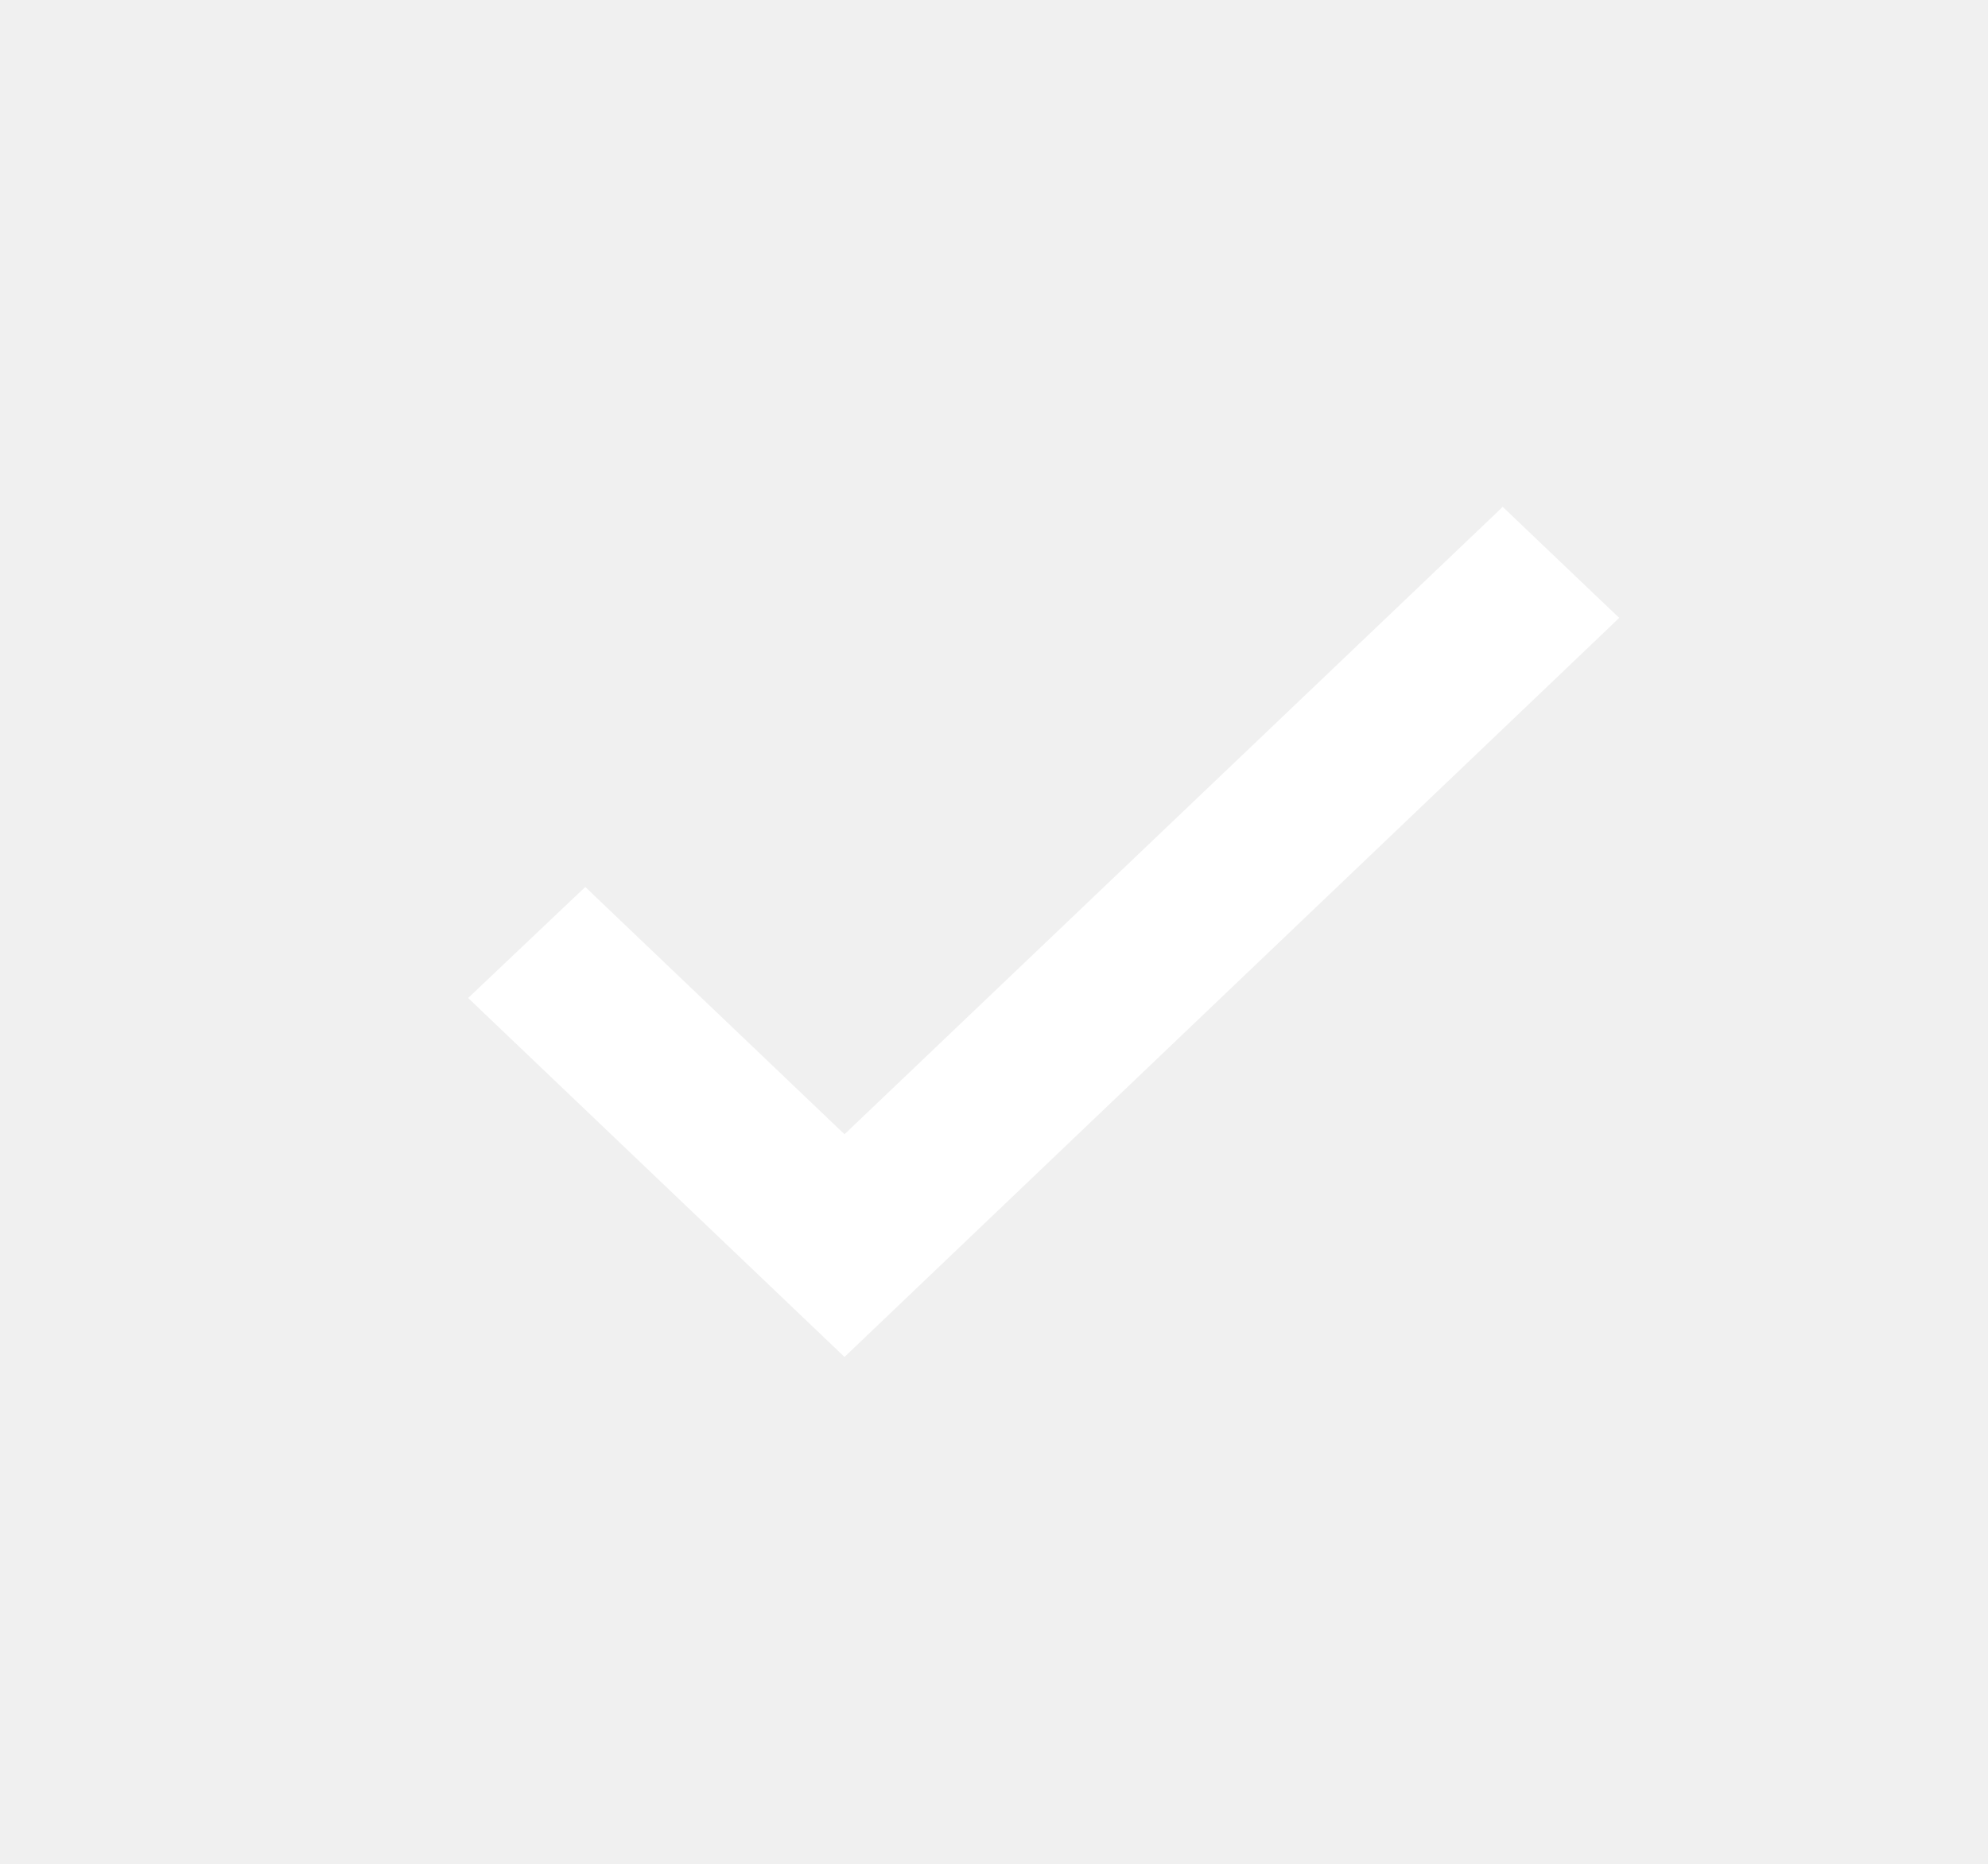
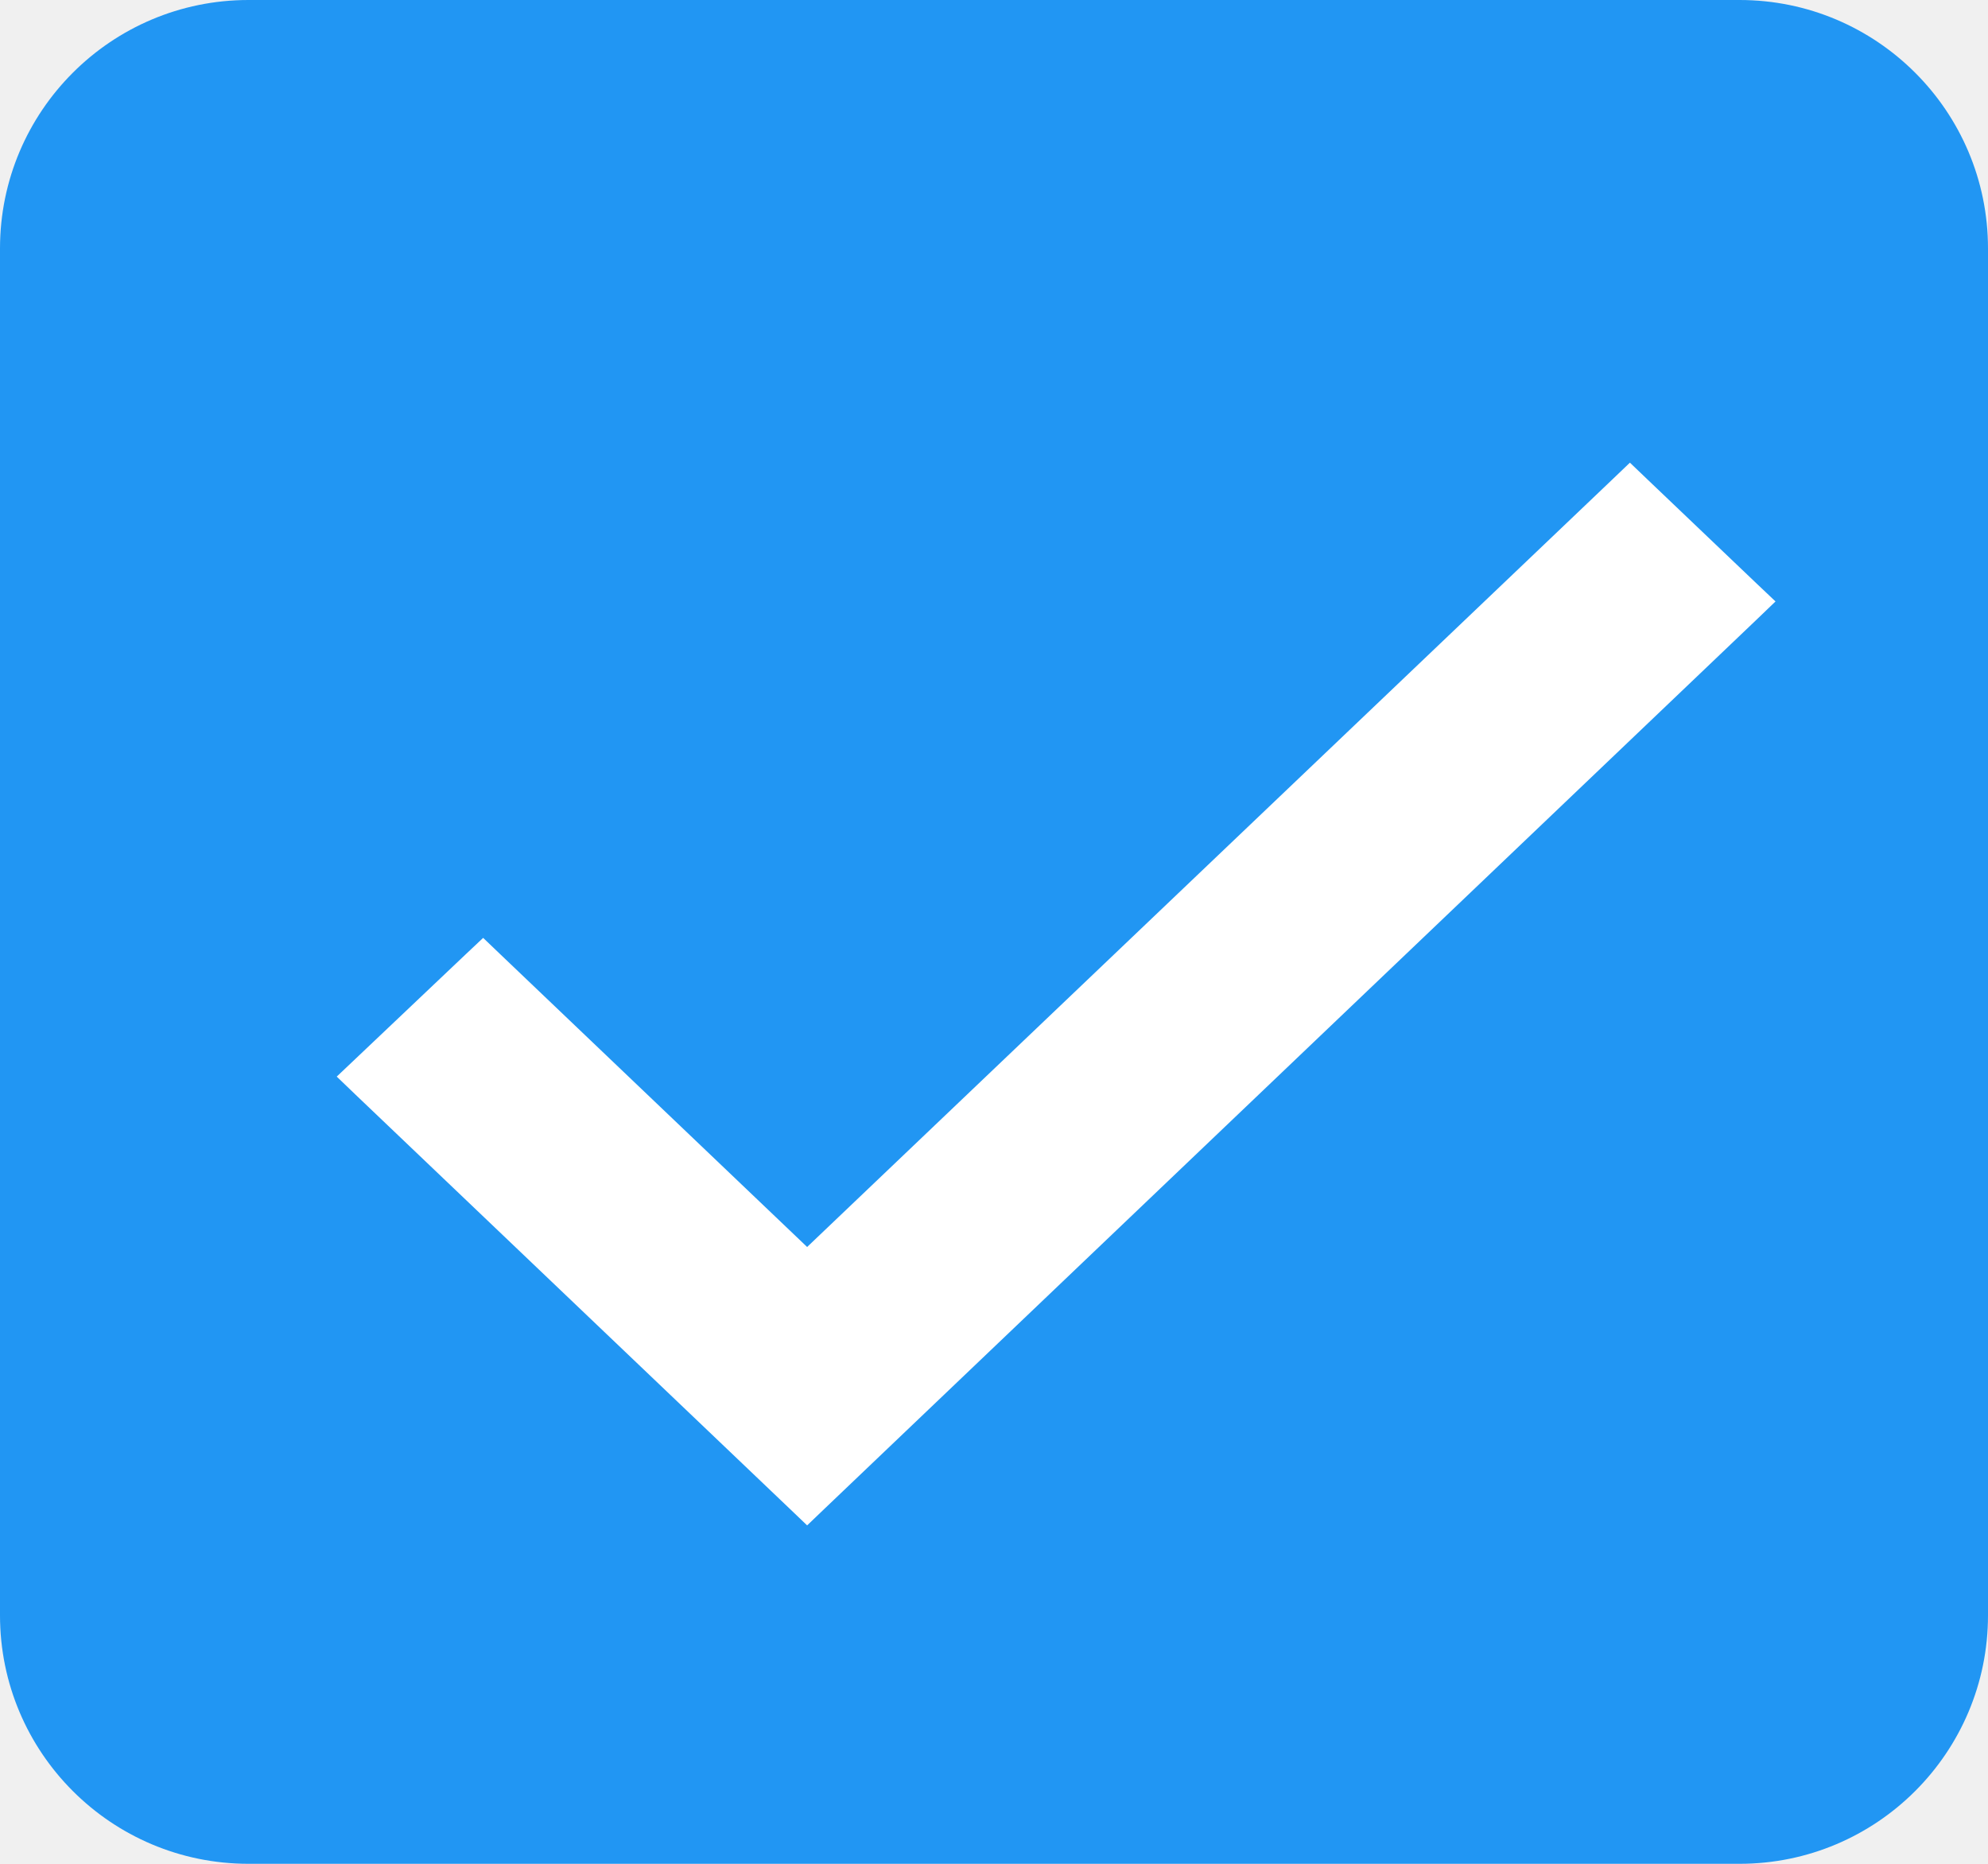
- <svg xmlns="http://www.w3.org/2000/svg" width="16" height="15" fill="none" viewBox="0 0 20 10">
-   <path fill="#fff" stroke="#fff" stroke-width=".2" d="m5.957 4.752-.069-.066-.069.065-.888.842-.076.072.076.073 3.496 3.334.069.066.069-.066 7.504-7.158.076-.073-.076-.072-.882-.841-.069-.066-.069.066-6.553 6.246-2.539-2.422Z" />
+ <svg xmlns="http://www.w3.org/2000/svg" width="16" height="15" fill="none">
+   <rect width="16" height="15" rx="2" fill="#2196F3" />
+   <path d="m3.957 7.752-.069-.066-.069.065-.888.842-.076.072.076.073 3.496 3.334.069.066.069-.066 7.504-7.158.076-.073-.076-.072-.882-.841-.069-.066-.069.066-6.553 6.246-2.539-2.422Z" fill="#fff" stroke="#fff" stroke-width=".2" />
</svg>
